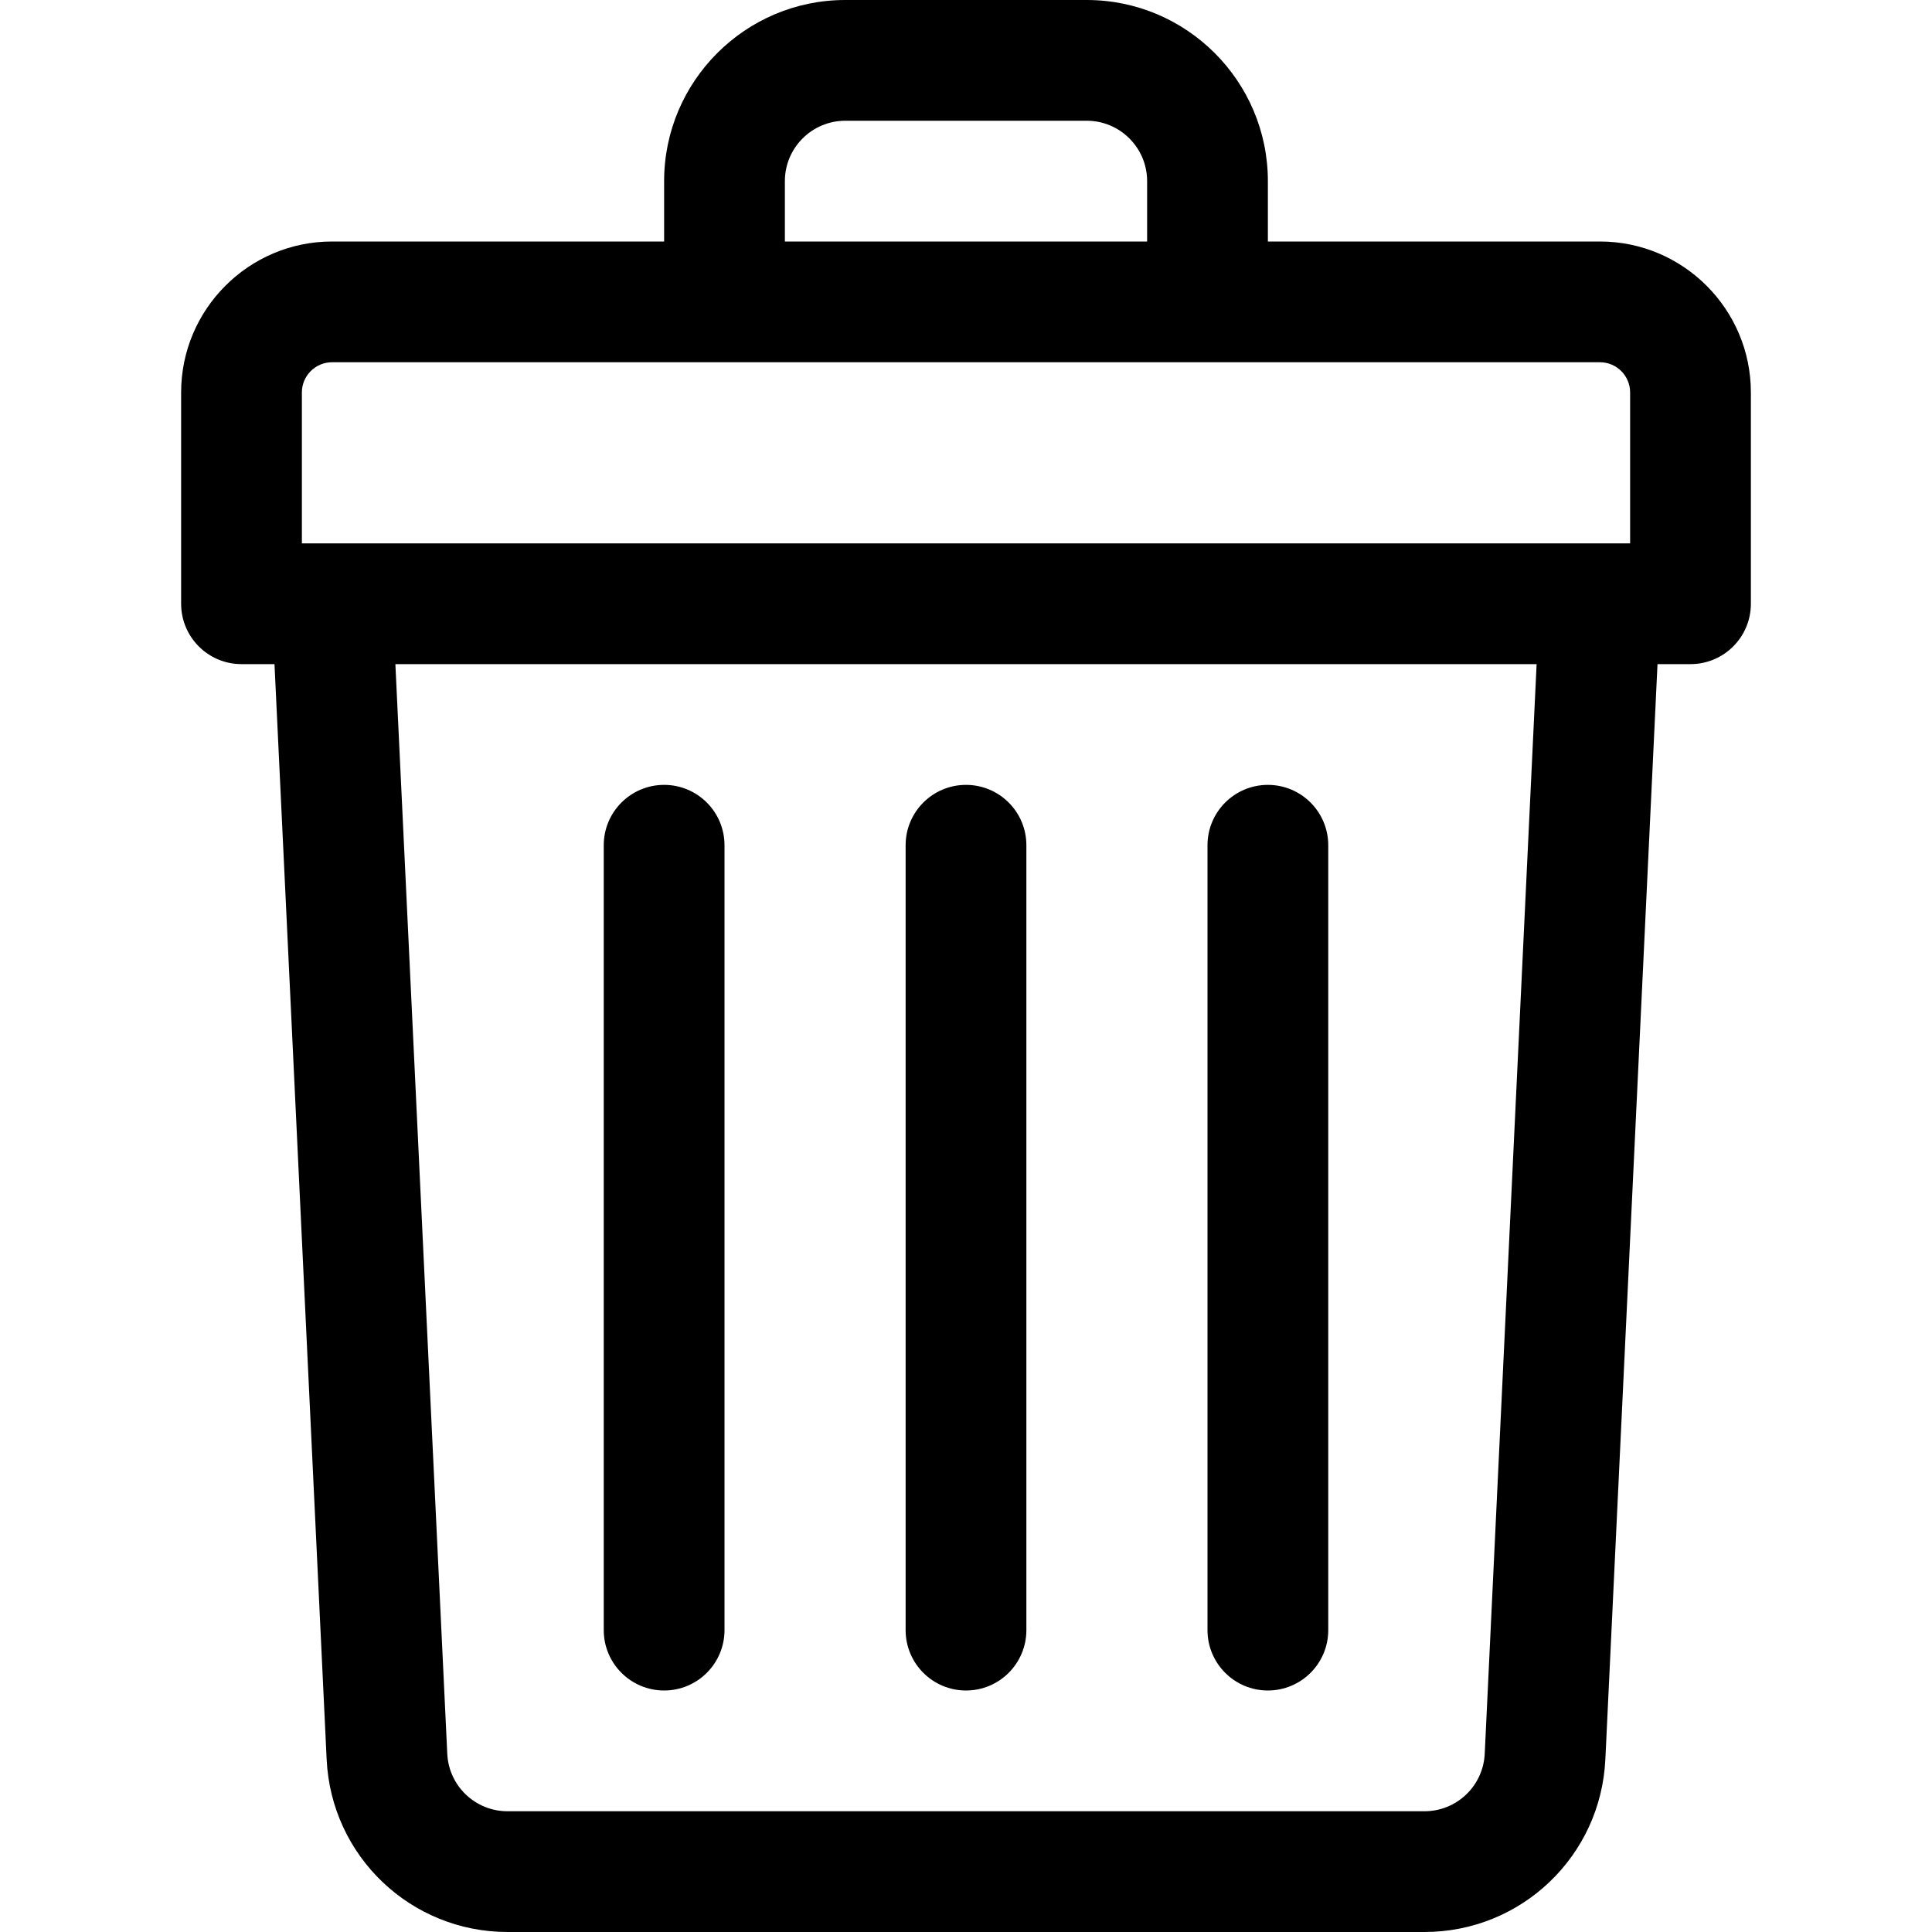
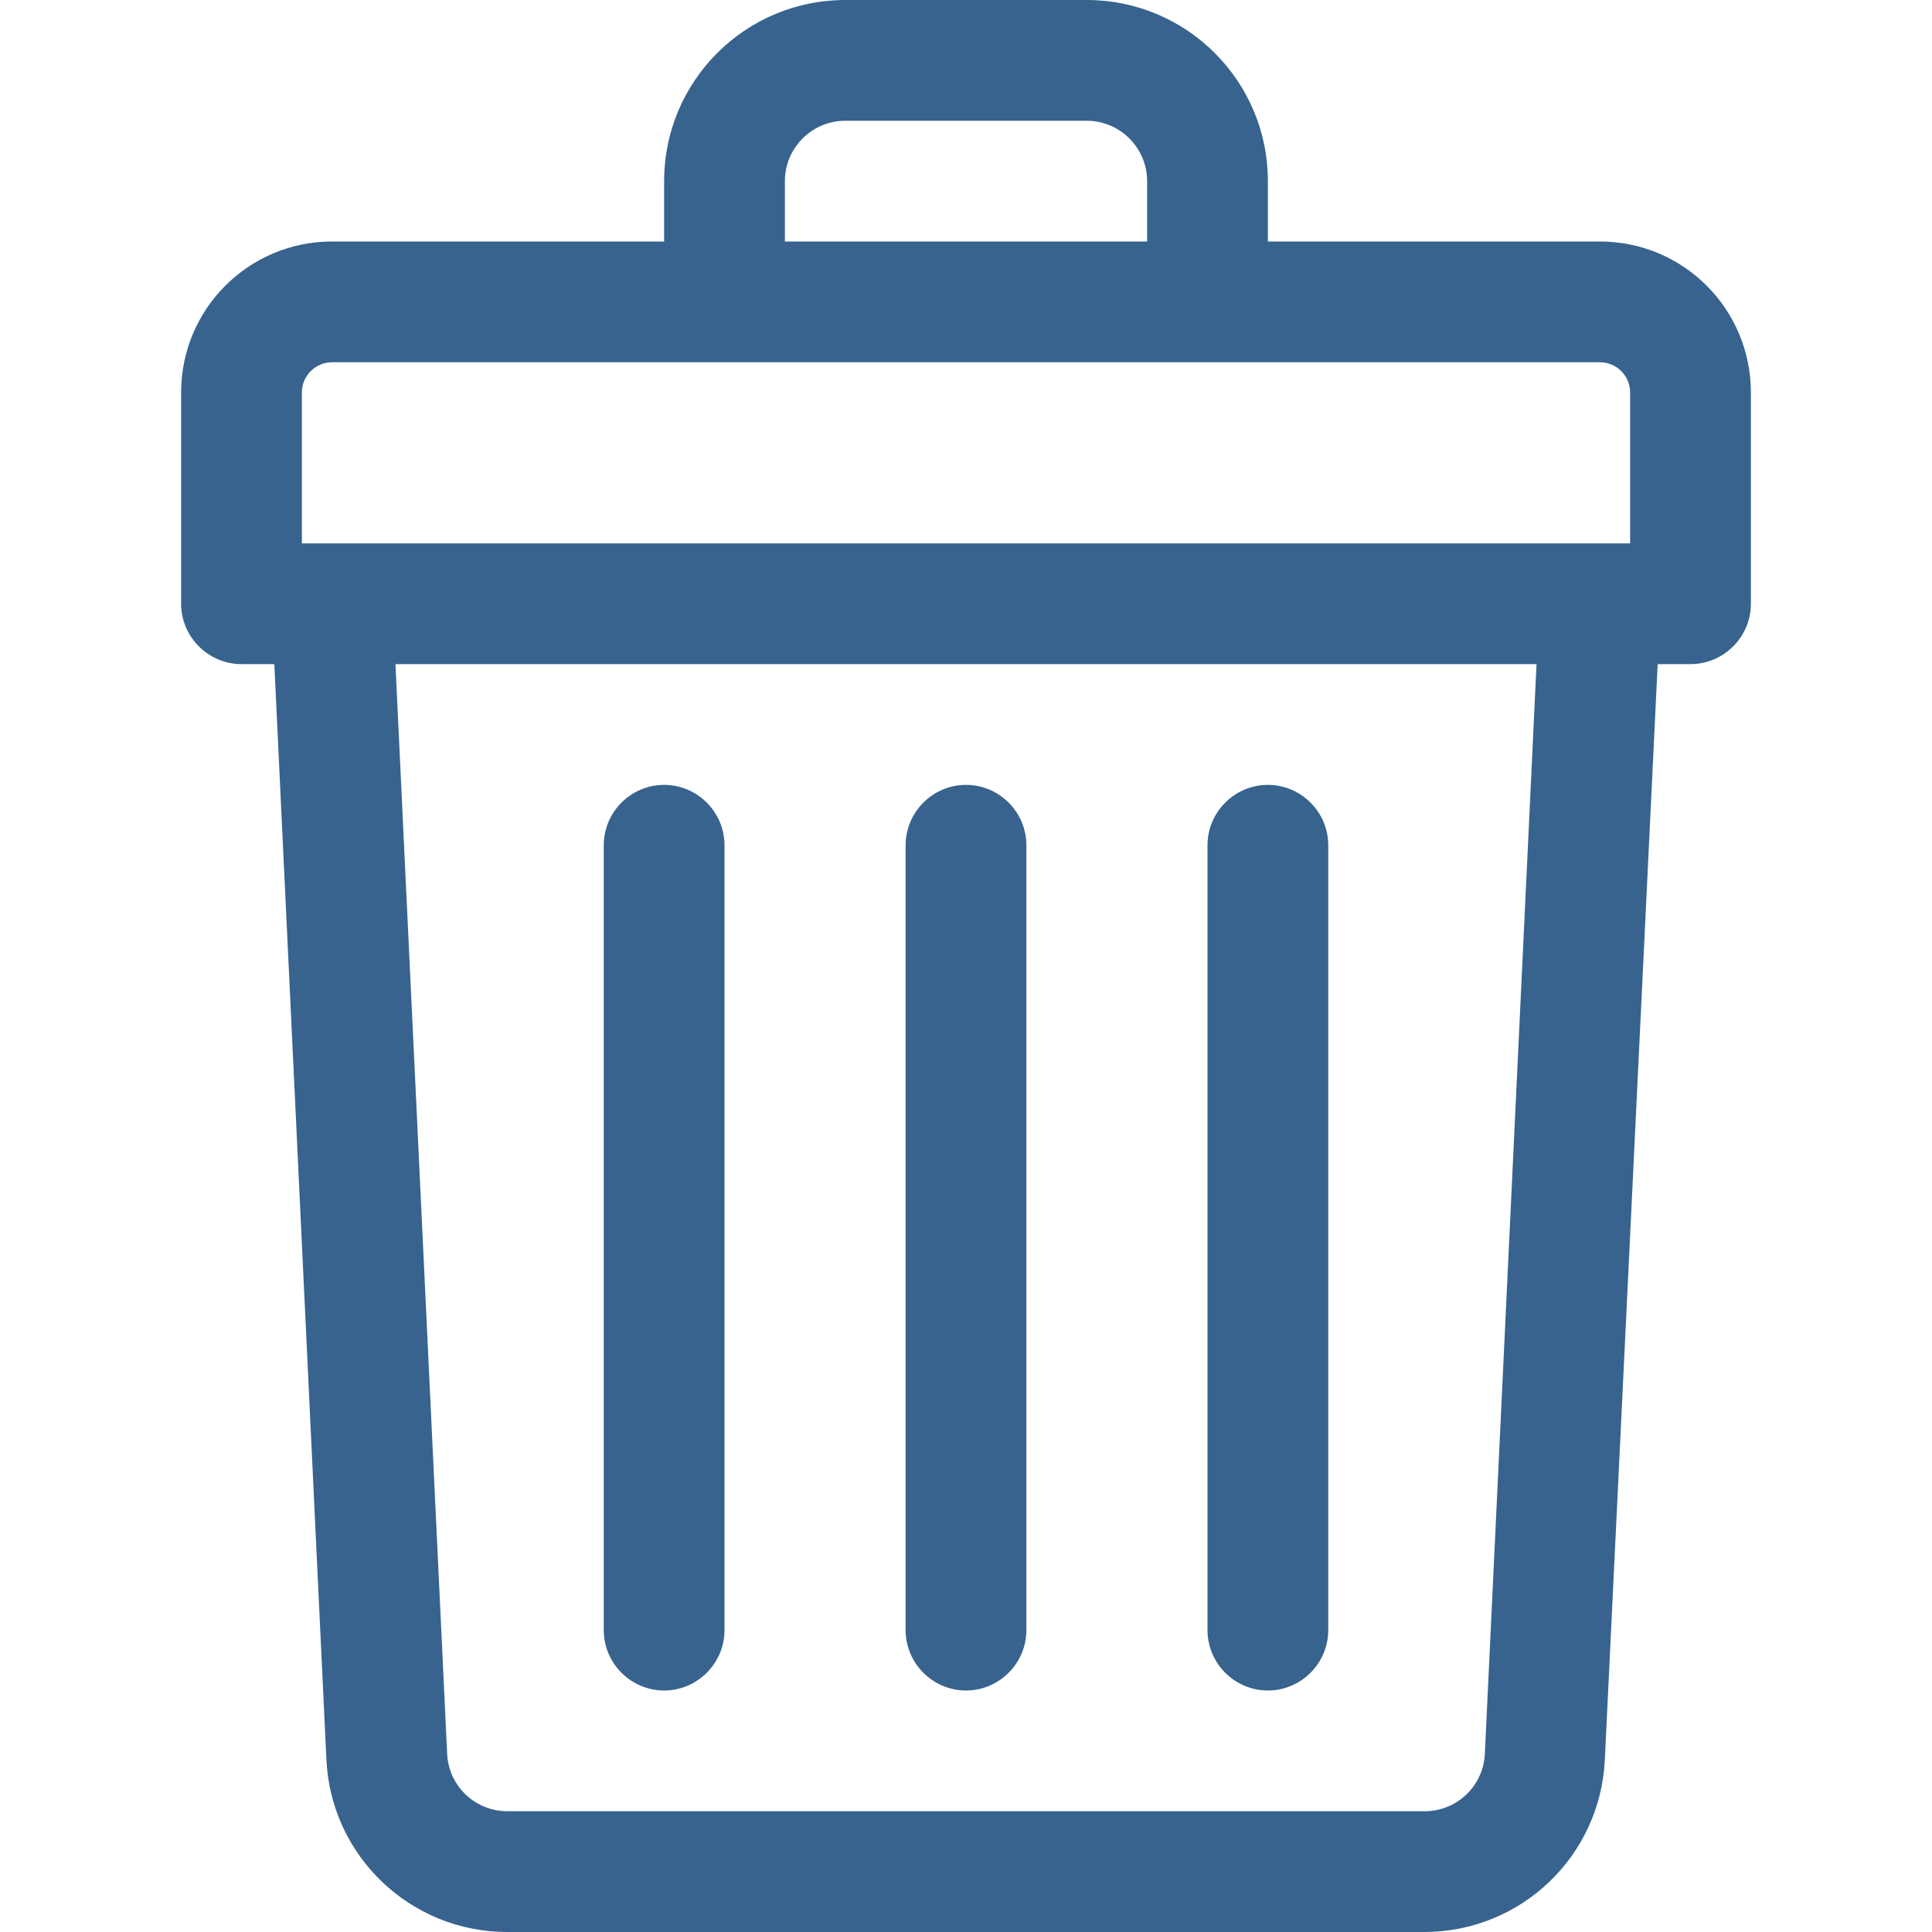
- <svg xmlns="http://www.w3.org/2000/svg" id="Layer_1" enable-background="new 0 0 512 512" height="512" viewBox="0 0 512 512" width="512">
+ <svg xmlns="http://www.w3.org/2000/svg" version="1.1" id="Layer_1" x="0px" y="0px" viewBox="0 0 512 512" style="enable-background:new 0 0 512 512;" xml:space="preserve">
+   <style type="text/css">
+ 	.st0{fill:#37638E;}
+ </style>
  <g>
-     <path d="m424 64h-88v-16c0-26.467-21.533-48-48-48h-64c-26.467 0-48 21.533-48 48v16h-88c-22.056 0-40 17.944-40 40v56c0 8.836 7.164 16 16 16h8.744l13.823 290.283c1.221 25.636 22.281 45.717 47.945 45.717h242.976c25.665 0 46.725-20.081 47.945-45.717l13.823-290.283h8.744c8.836 0 16-7.164 16-16v-56c0-22.056-17.944-40-40-40zm-216-16c0-8.822 7.178-16 16-16h64c8.822 0 16 7.178 16 16v16h-96zm-128 56c0-4.411 3.589-8 8-8h336c4.411 0 8 3.589 8 8v40c-4.931 0-331.567 0-352 0zm313.469 360.761c-.407 8.545-7.427 15.239-15.981 15.239h-242.976c-8.555 0-15.575-6.694-15.981-15.239l-13.751-288.761h302.44z" />
-     <path d="m256 448c8.836 0 16-7.164 16-16v-208c0-8.836-7.164-16-16-16s-16 7.164-16 16v208c0 8.836 7.163 16 16 16z" />
-     <path d="m336 448c8.836 0 16-7.164 16-16v-208c0-8.836-7.164-16-16-16s-16 7.164-16 16v208c0 8.836 7.163 16 16 16z" />
-     <path d="m176 448c8.836 0 16-7.164 16-16v-208c0-8.836-7.164-16-16-16s-16 7.164-16 16v208c0 8.836 7.163 16 16 16z" />
+     <path class="st0" d="M424,64h-88V48c0-26.5-21.5-48-48-48h-64c-26.5,0-48,21.5-48,48v16H88c-22.1,0-40,17.9-40,40v56   c0,8.8,7.2,16,16,16h8.7l13.8,290.3c1.2,25.6,22.3,45.7,47.9,45.7h243c25.7,0,46.7-20.1,47.9-45.7L439.3,176h8.7   c8.8,0,16-7.2,16-16v-56C464,81.9,446.1,64,424,64L424,64z M208,48c0-8.8,7.2-16,16-16h64c8.8,0,16,7.2,16,16v16h-96V48z M80,104   c0-4.4,3.6-8,8-8h336c4.4,0,8,3.6,8,8v40c-4.9,0-331.6,0-352,0V104z M393.5,464.8c-0.4,8.5-7.4,15.2-16,15.2h-243   c-8.6,0-15.6-6.7-16-15.2L104.8,176h302.4L393.5,464.8z" />
+     <path class="st0" d="M256,448c8.8,0,16-7.2,16-16V224c0-8.8-7.2-16-16-16s-16,7.2-16,16v208C240,440.8,247.2,448,256,448z" />
+     <path class="st0" d="M336,448c8.8,0,16-7.2,16-16V224c0-8.8-7.2-16-16-16s-16,7.2-16,16v208C320,440.8,327.2,448,336,448z" />
+     <path class="st0" d="M176,448c8.8,0,16-7.2,16-16V224c0-8.8-7.2-16-16-16s-16,7.2-16,16v208C160,440.8,167.2,448,176,448z" />
  </g>
</svg>
